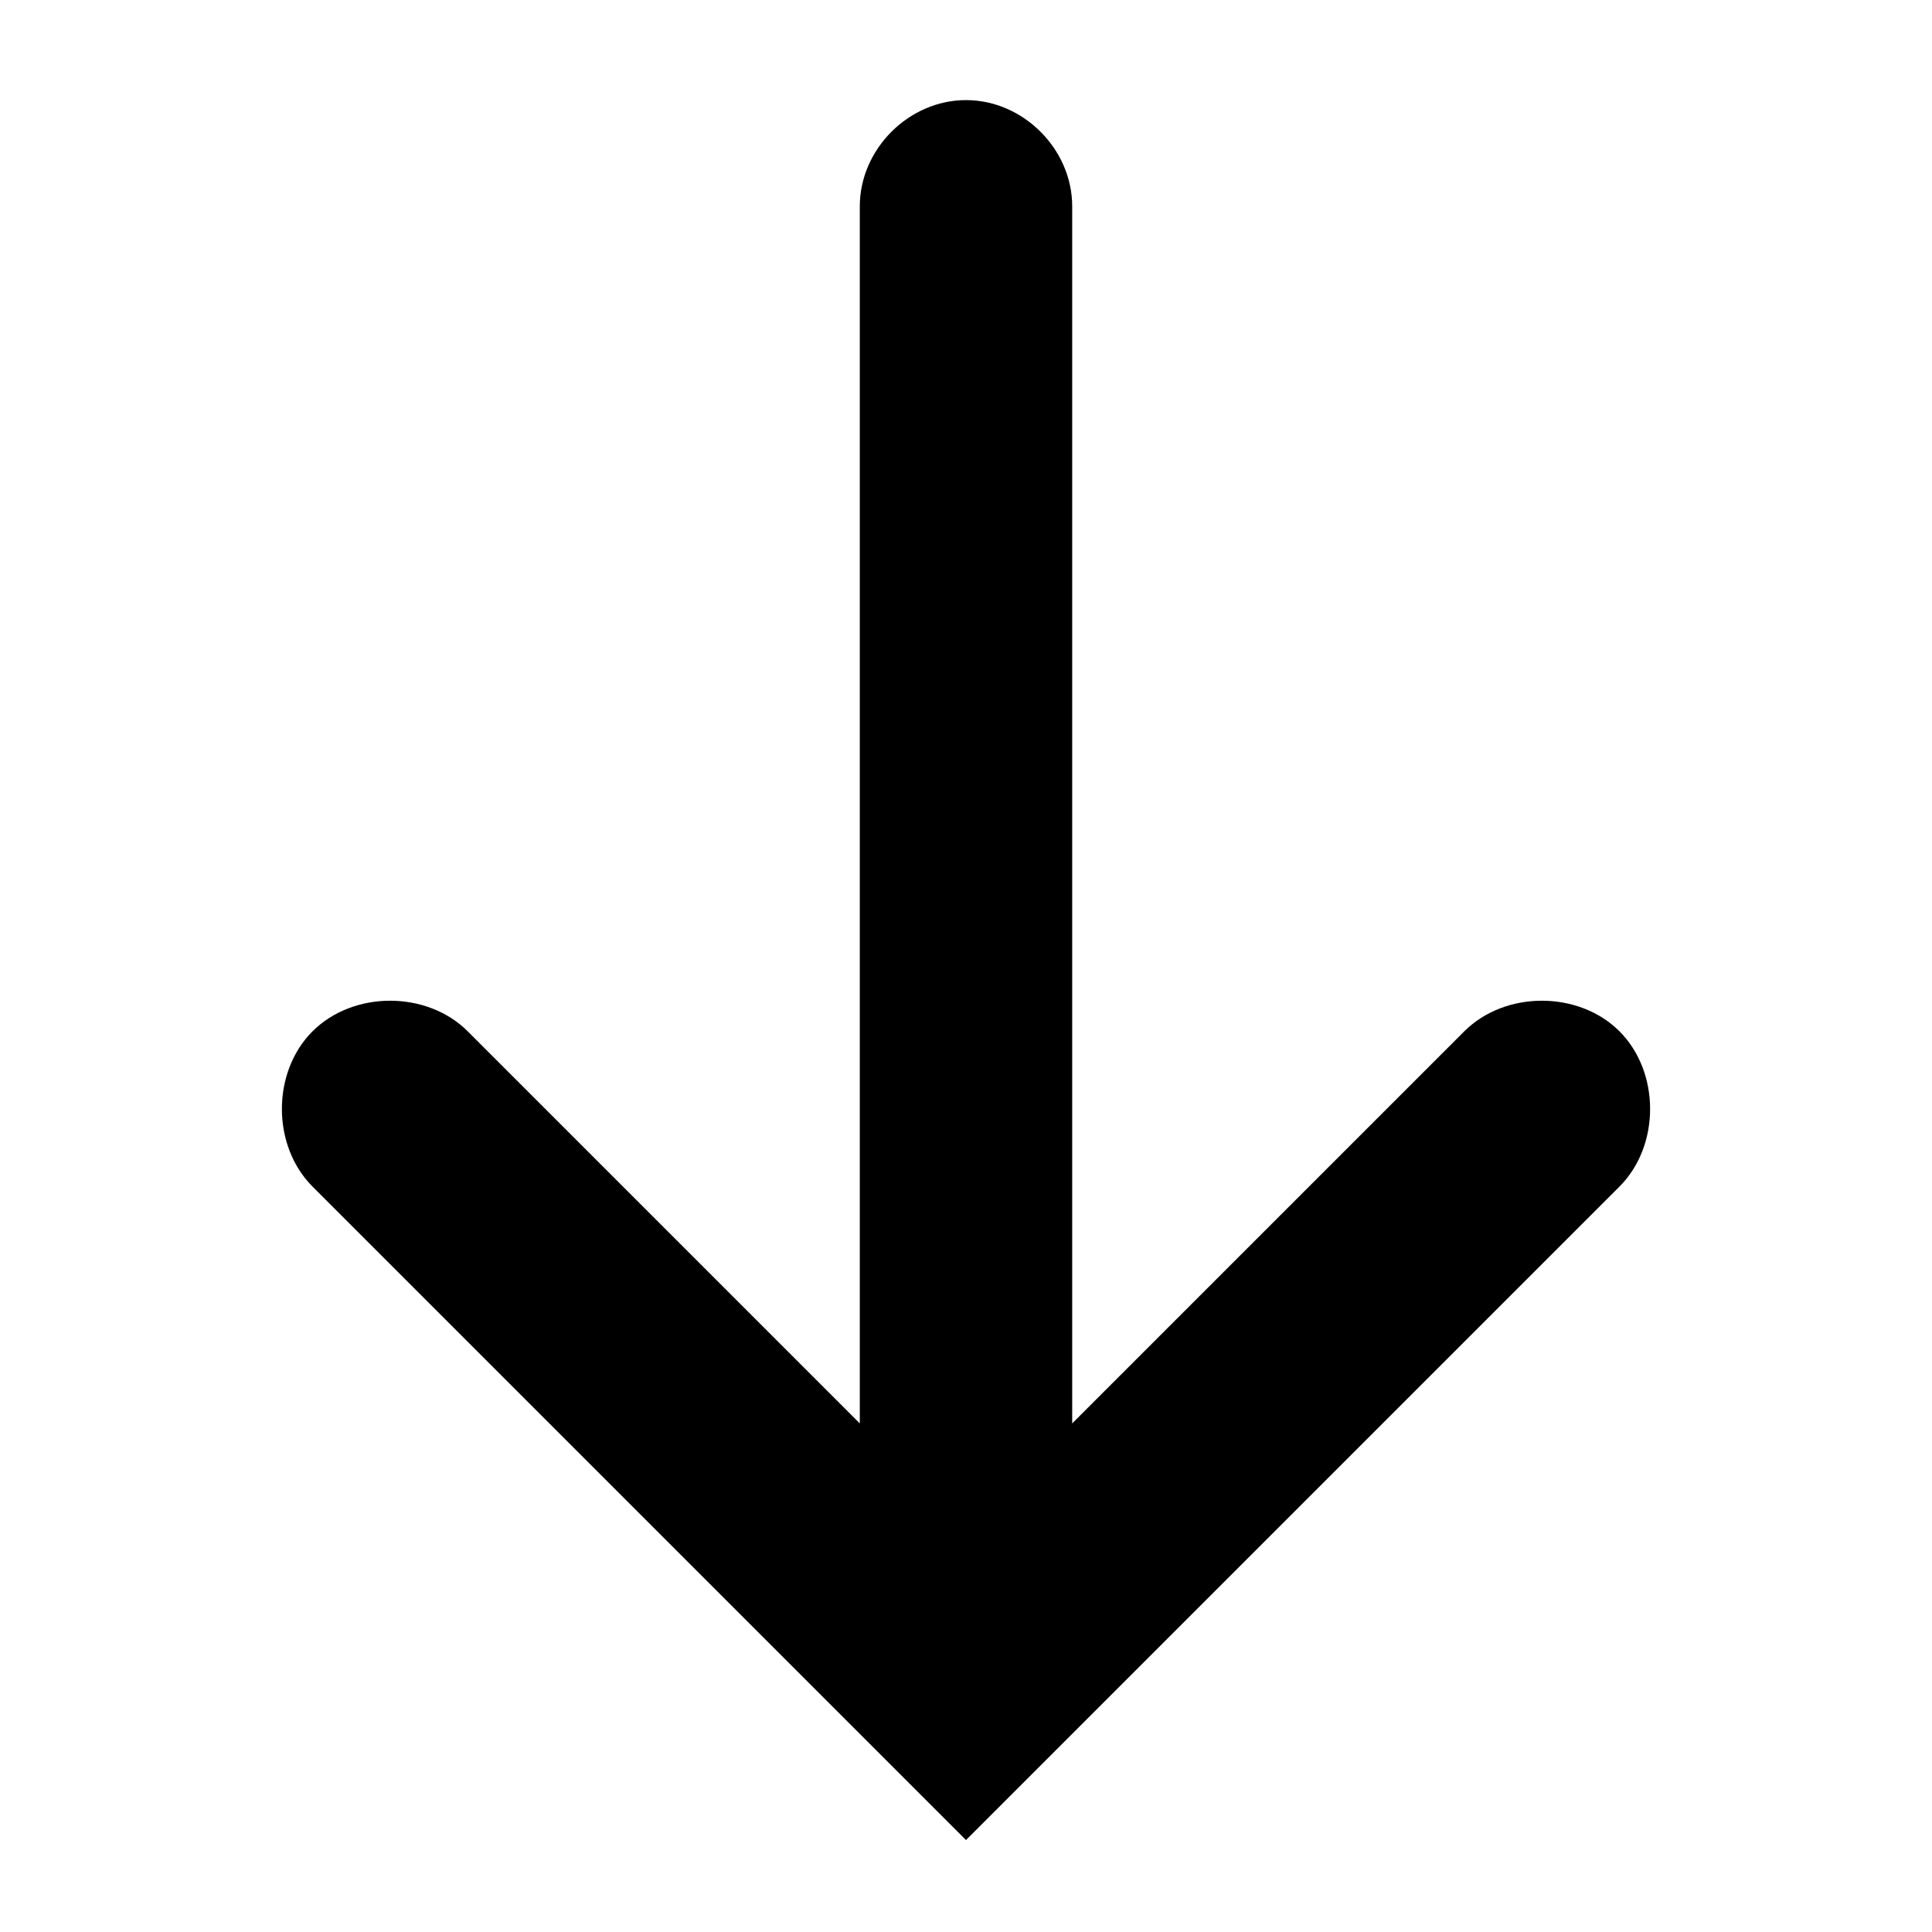
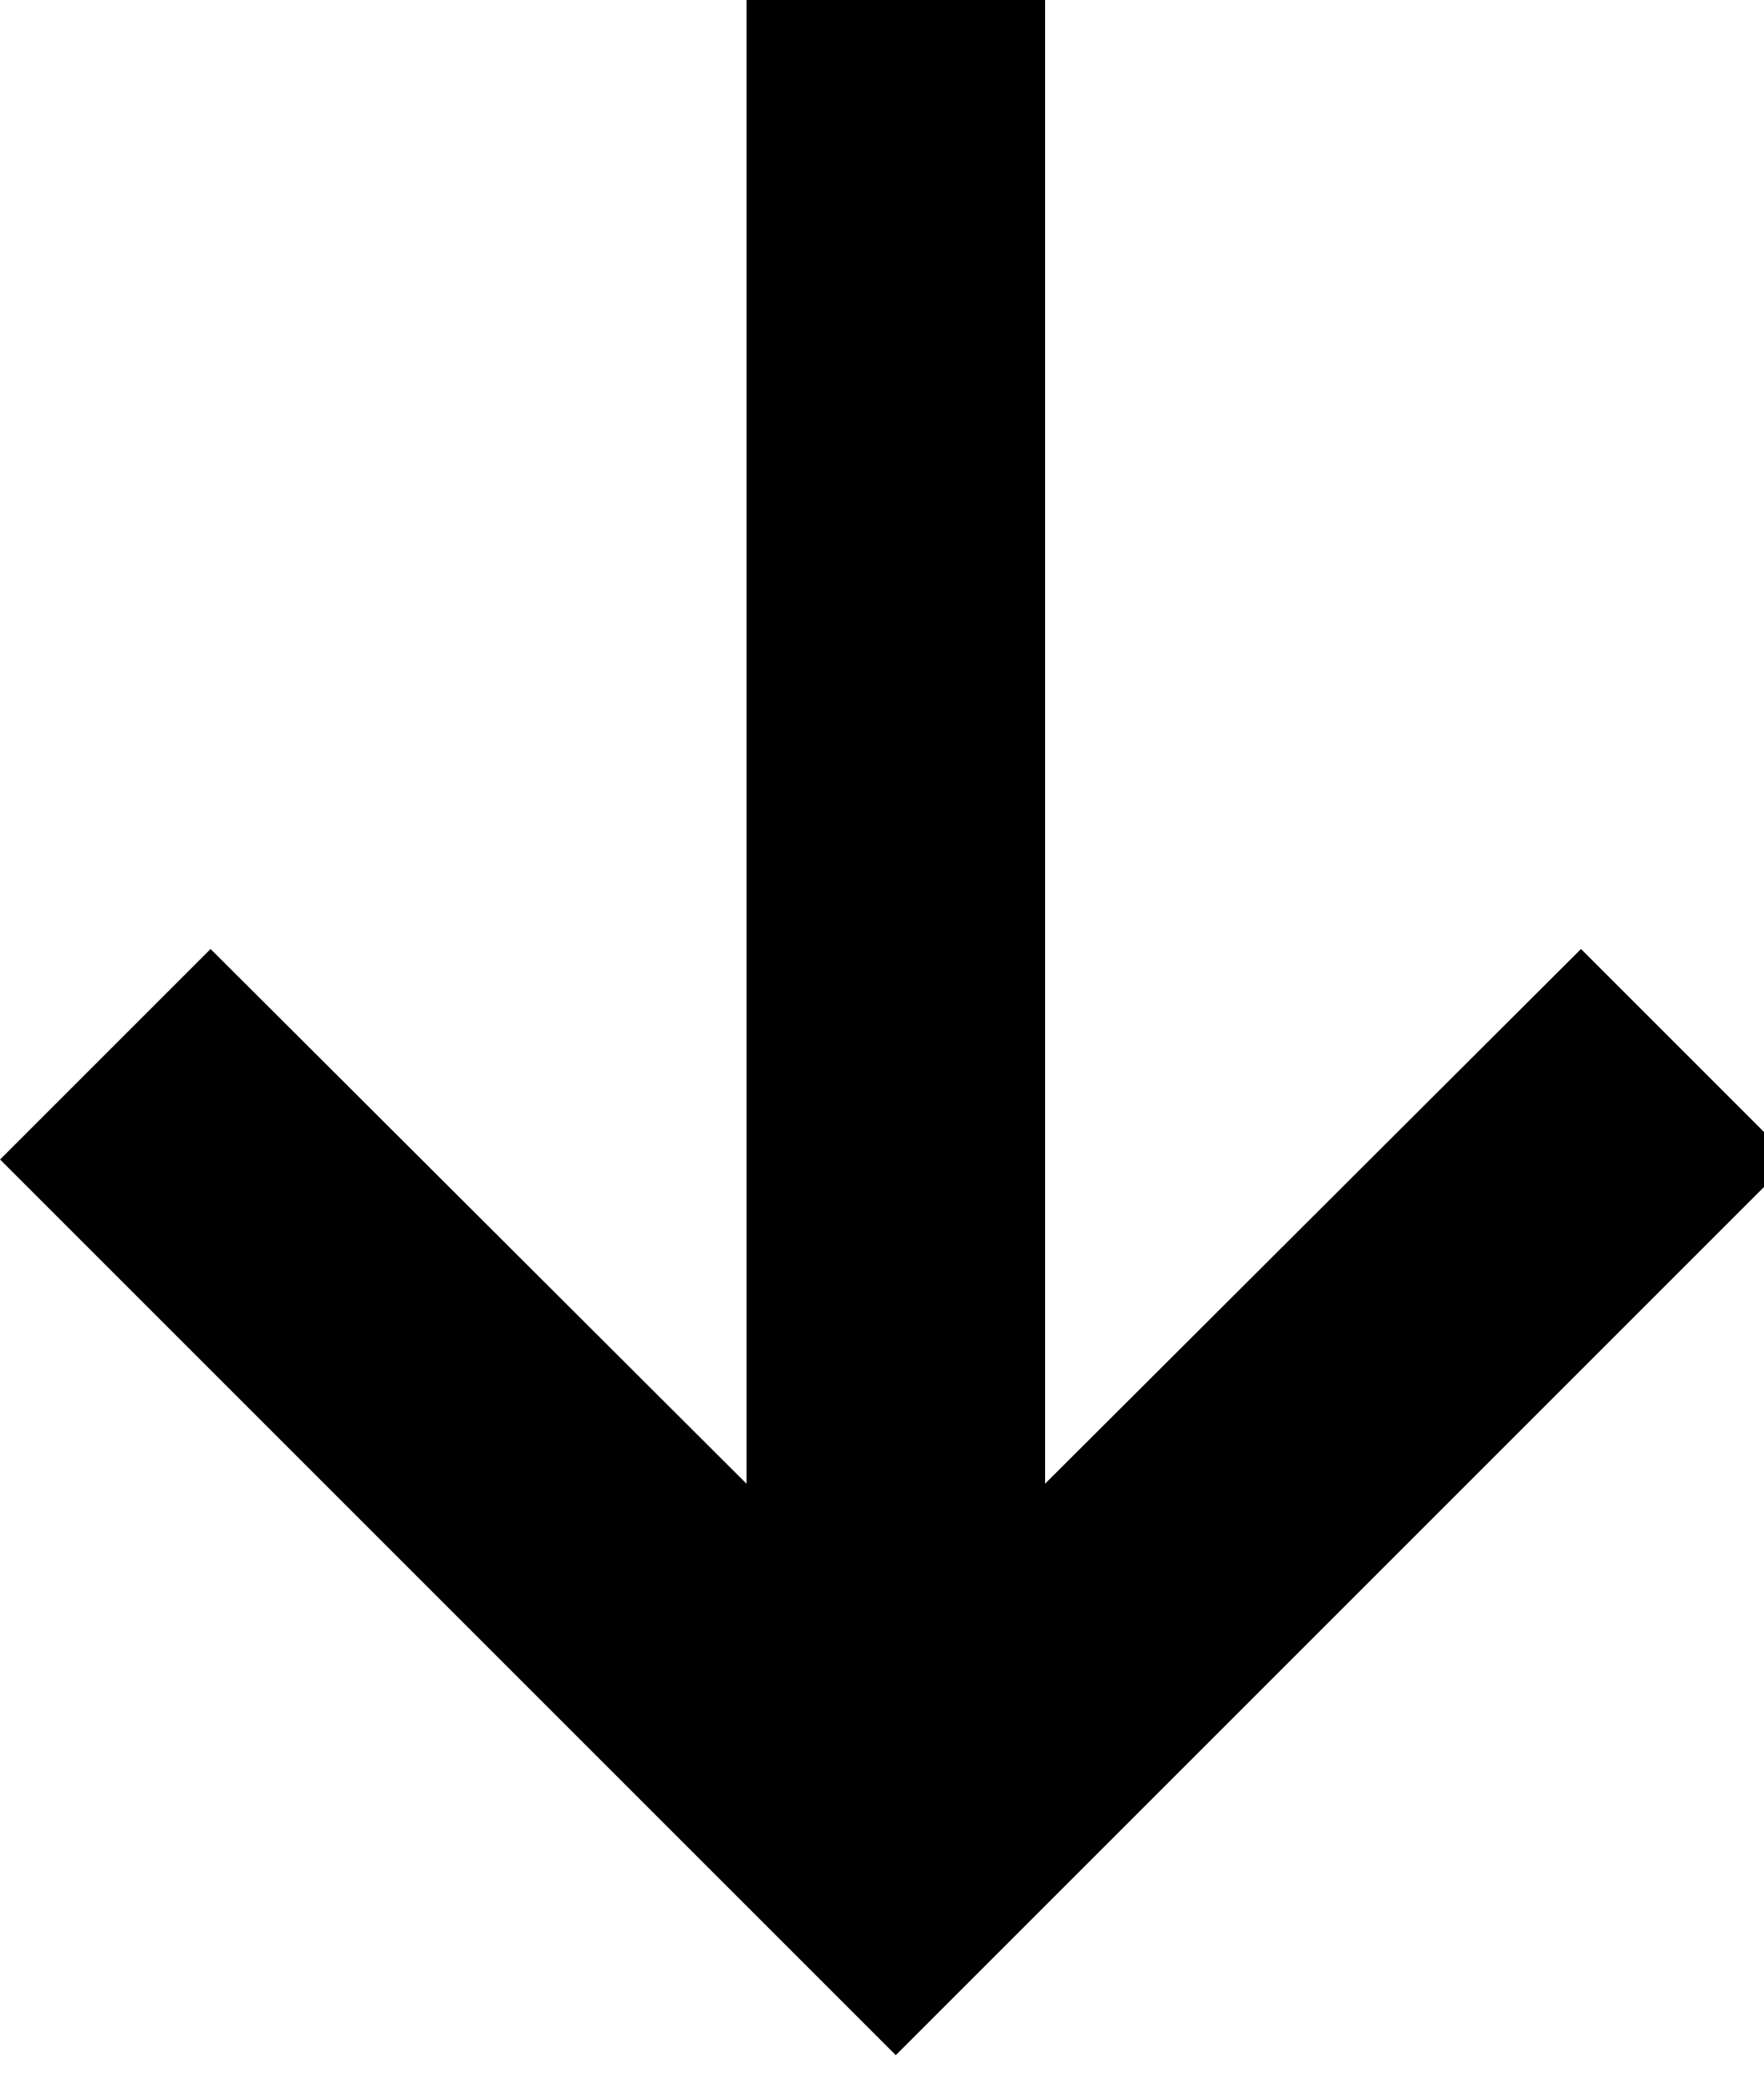
- <svg xmlns="http://www.w3.org/2000/svg" version="1.1" width="32" height="32" viewBox="0 0 32 32">
-   <path d="M26.824 17.082v0c-0.676-0.676-1.894-0.676-2.571 0l-6.494 6.494v-20.159c0-0.947-0.812-1.759-1.759-1.759v0c-0.947 0-1.759 0.812-1.759 1.759v20.159l-6.494-6.494c-0.676-0.676-1.894-0.676-2.571 0v0c-0.676 0.676-0.676 1.894 0 2.571l10.824 10.824 10.824-10.824c0.676-0.676 0.676-1.894 0-2.571z" />
+ <svg xmlns="http://www.w3.org/2000/svg" version="1.1" width="27" height="32" viewBox="0 0 27 32">
+   <path d="M16 22.718l8.206-8.188 3.223 3.223-13.714 13.714-13.714-13.714 3.223-3.223 8.206 8.188v-22.718h4.571v22.718z" />
</svg>
